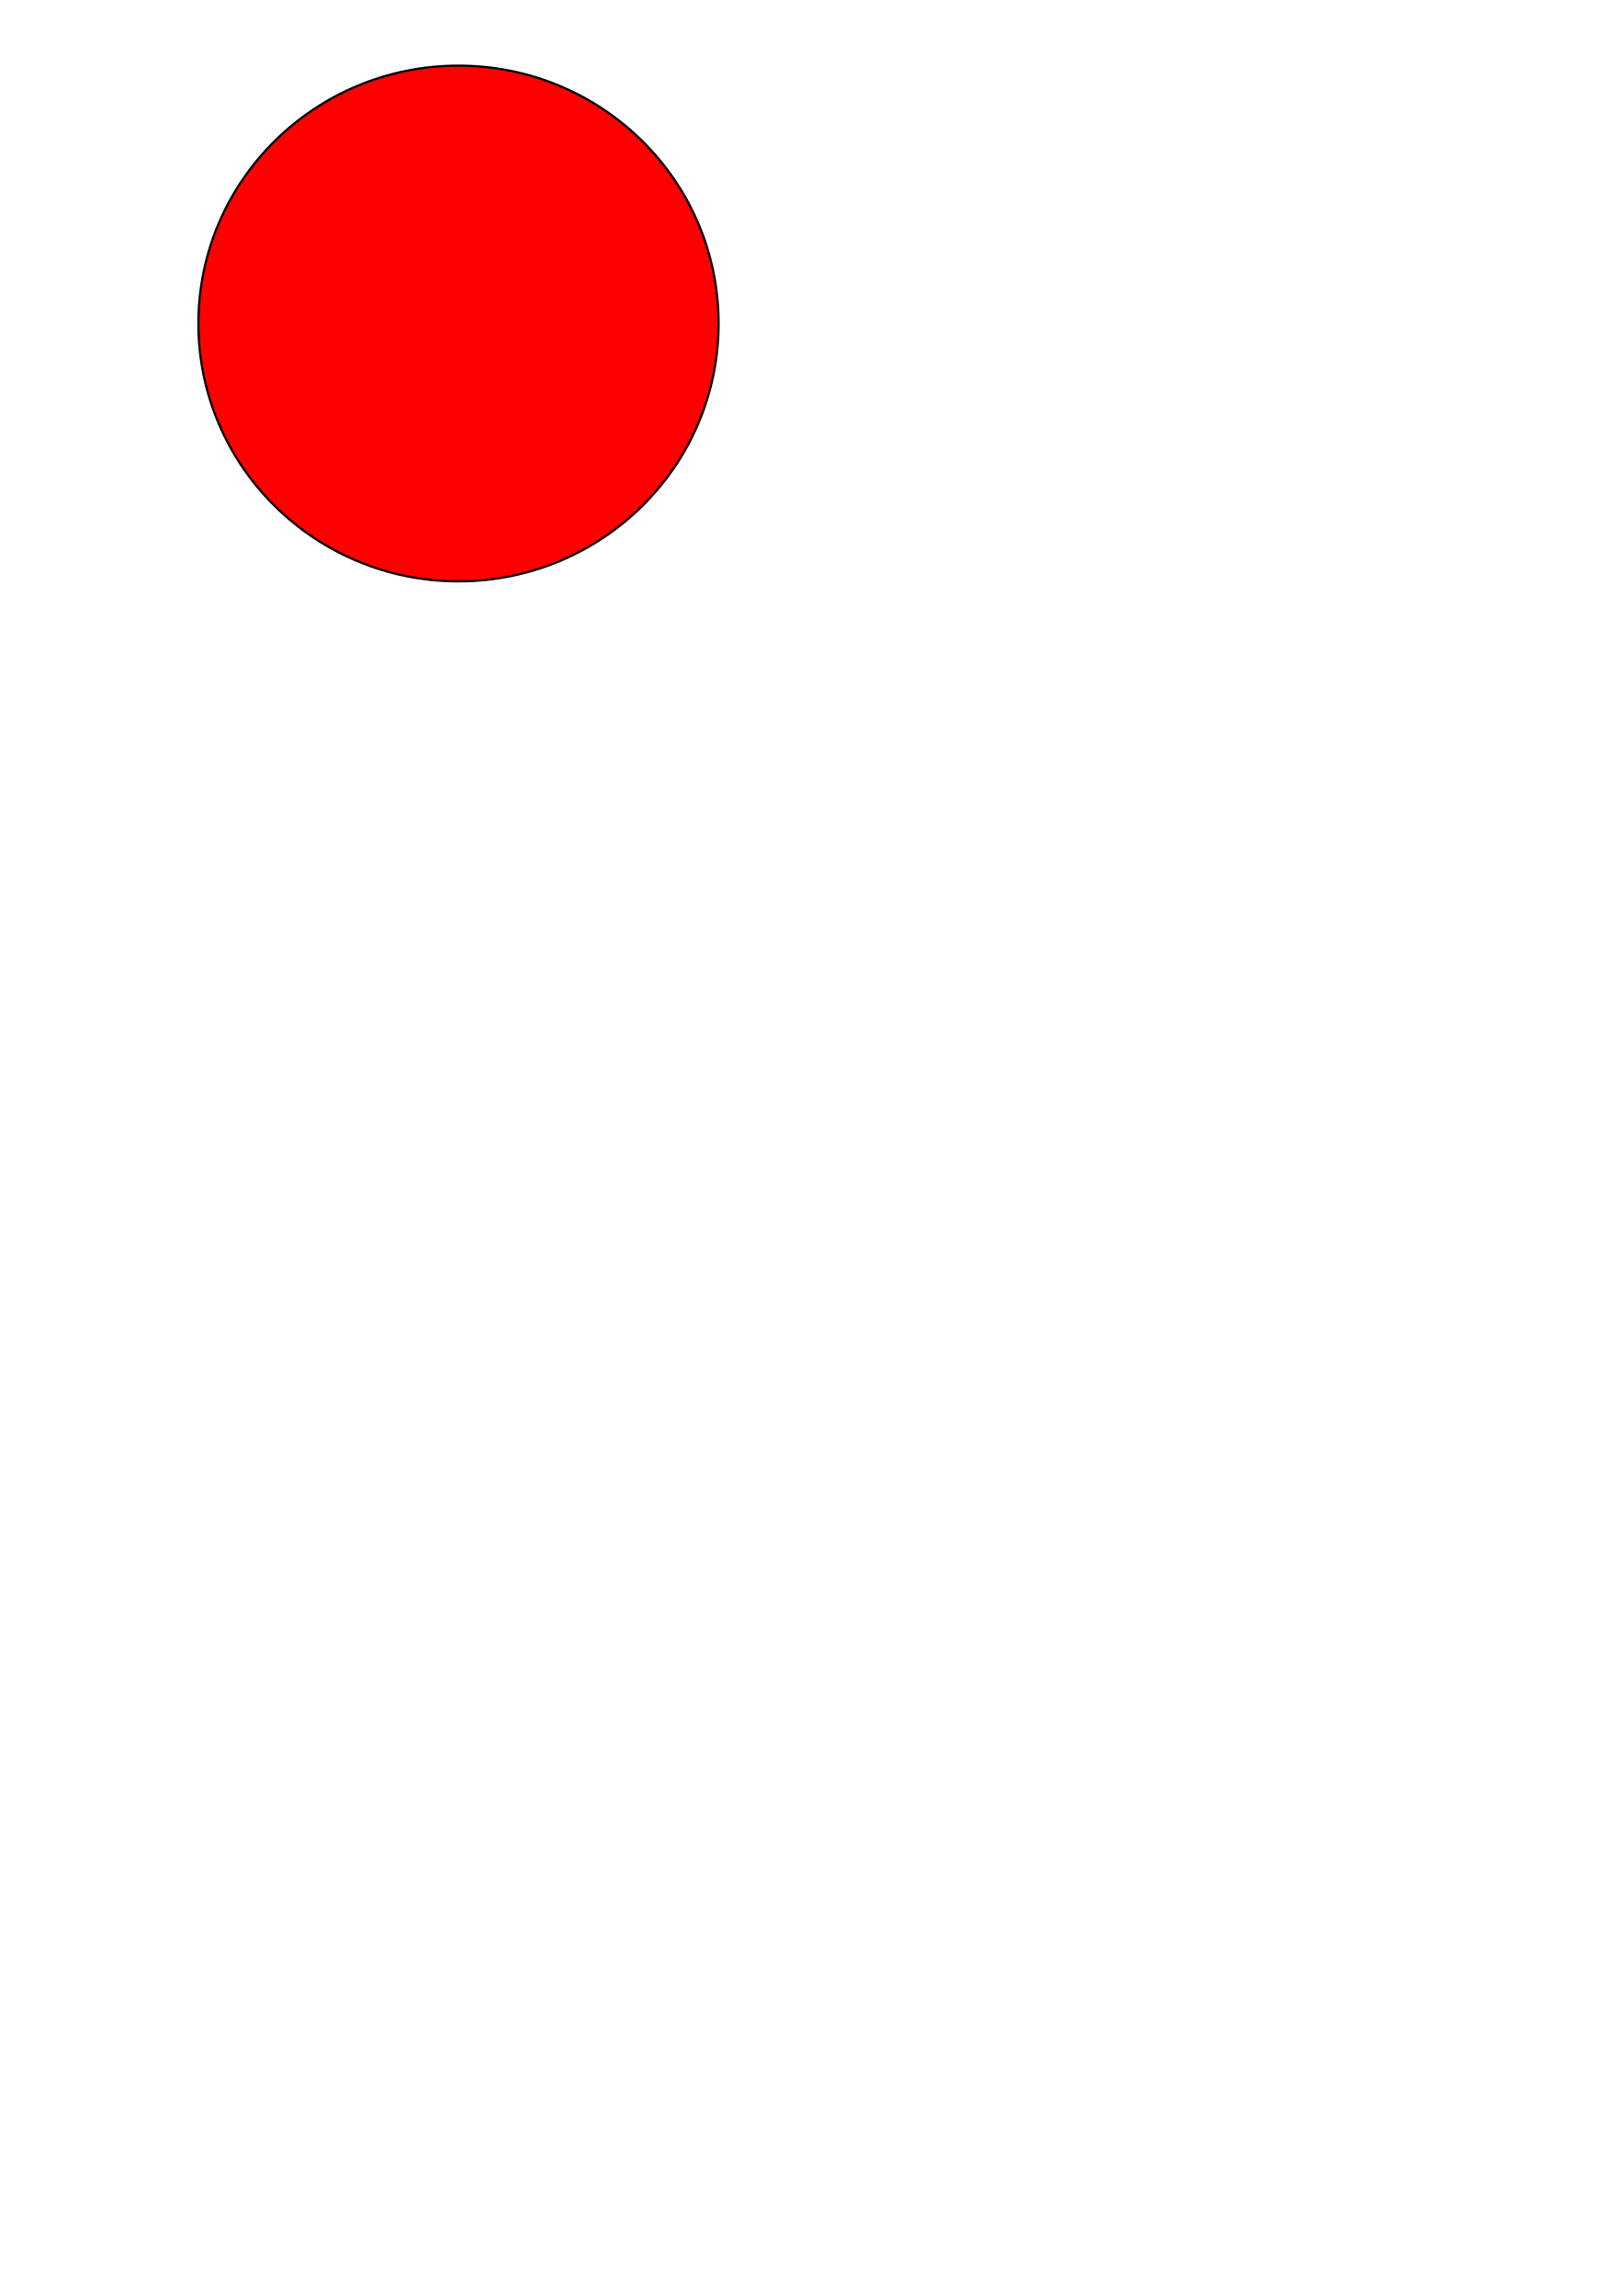
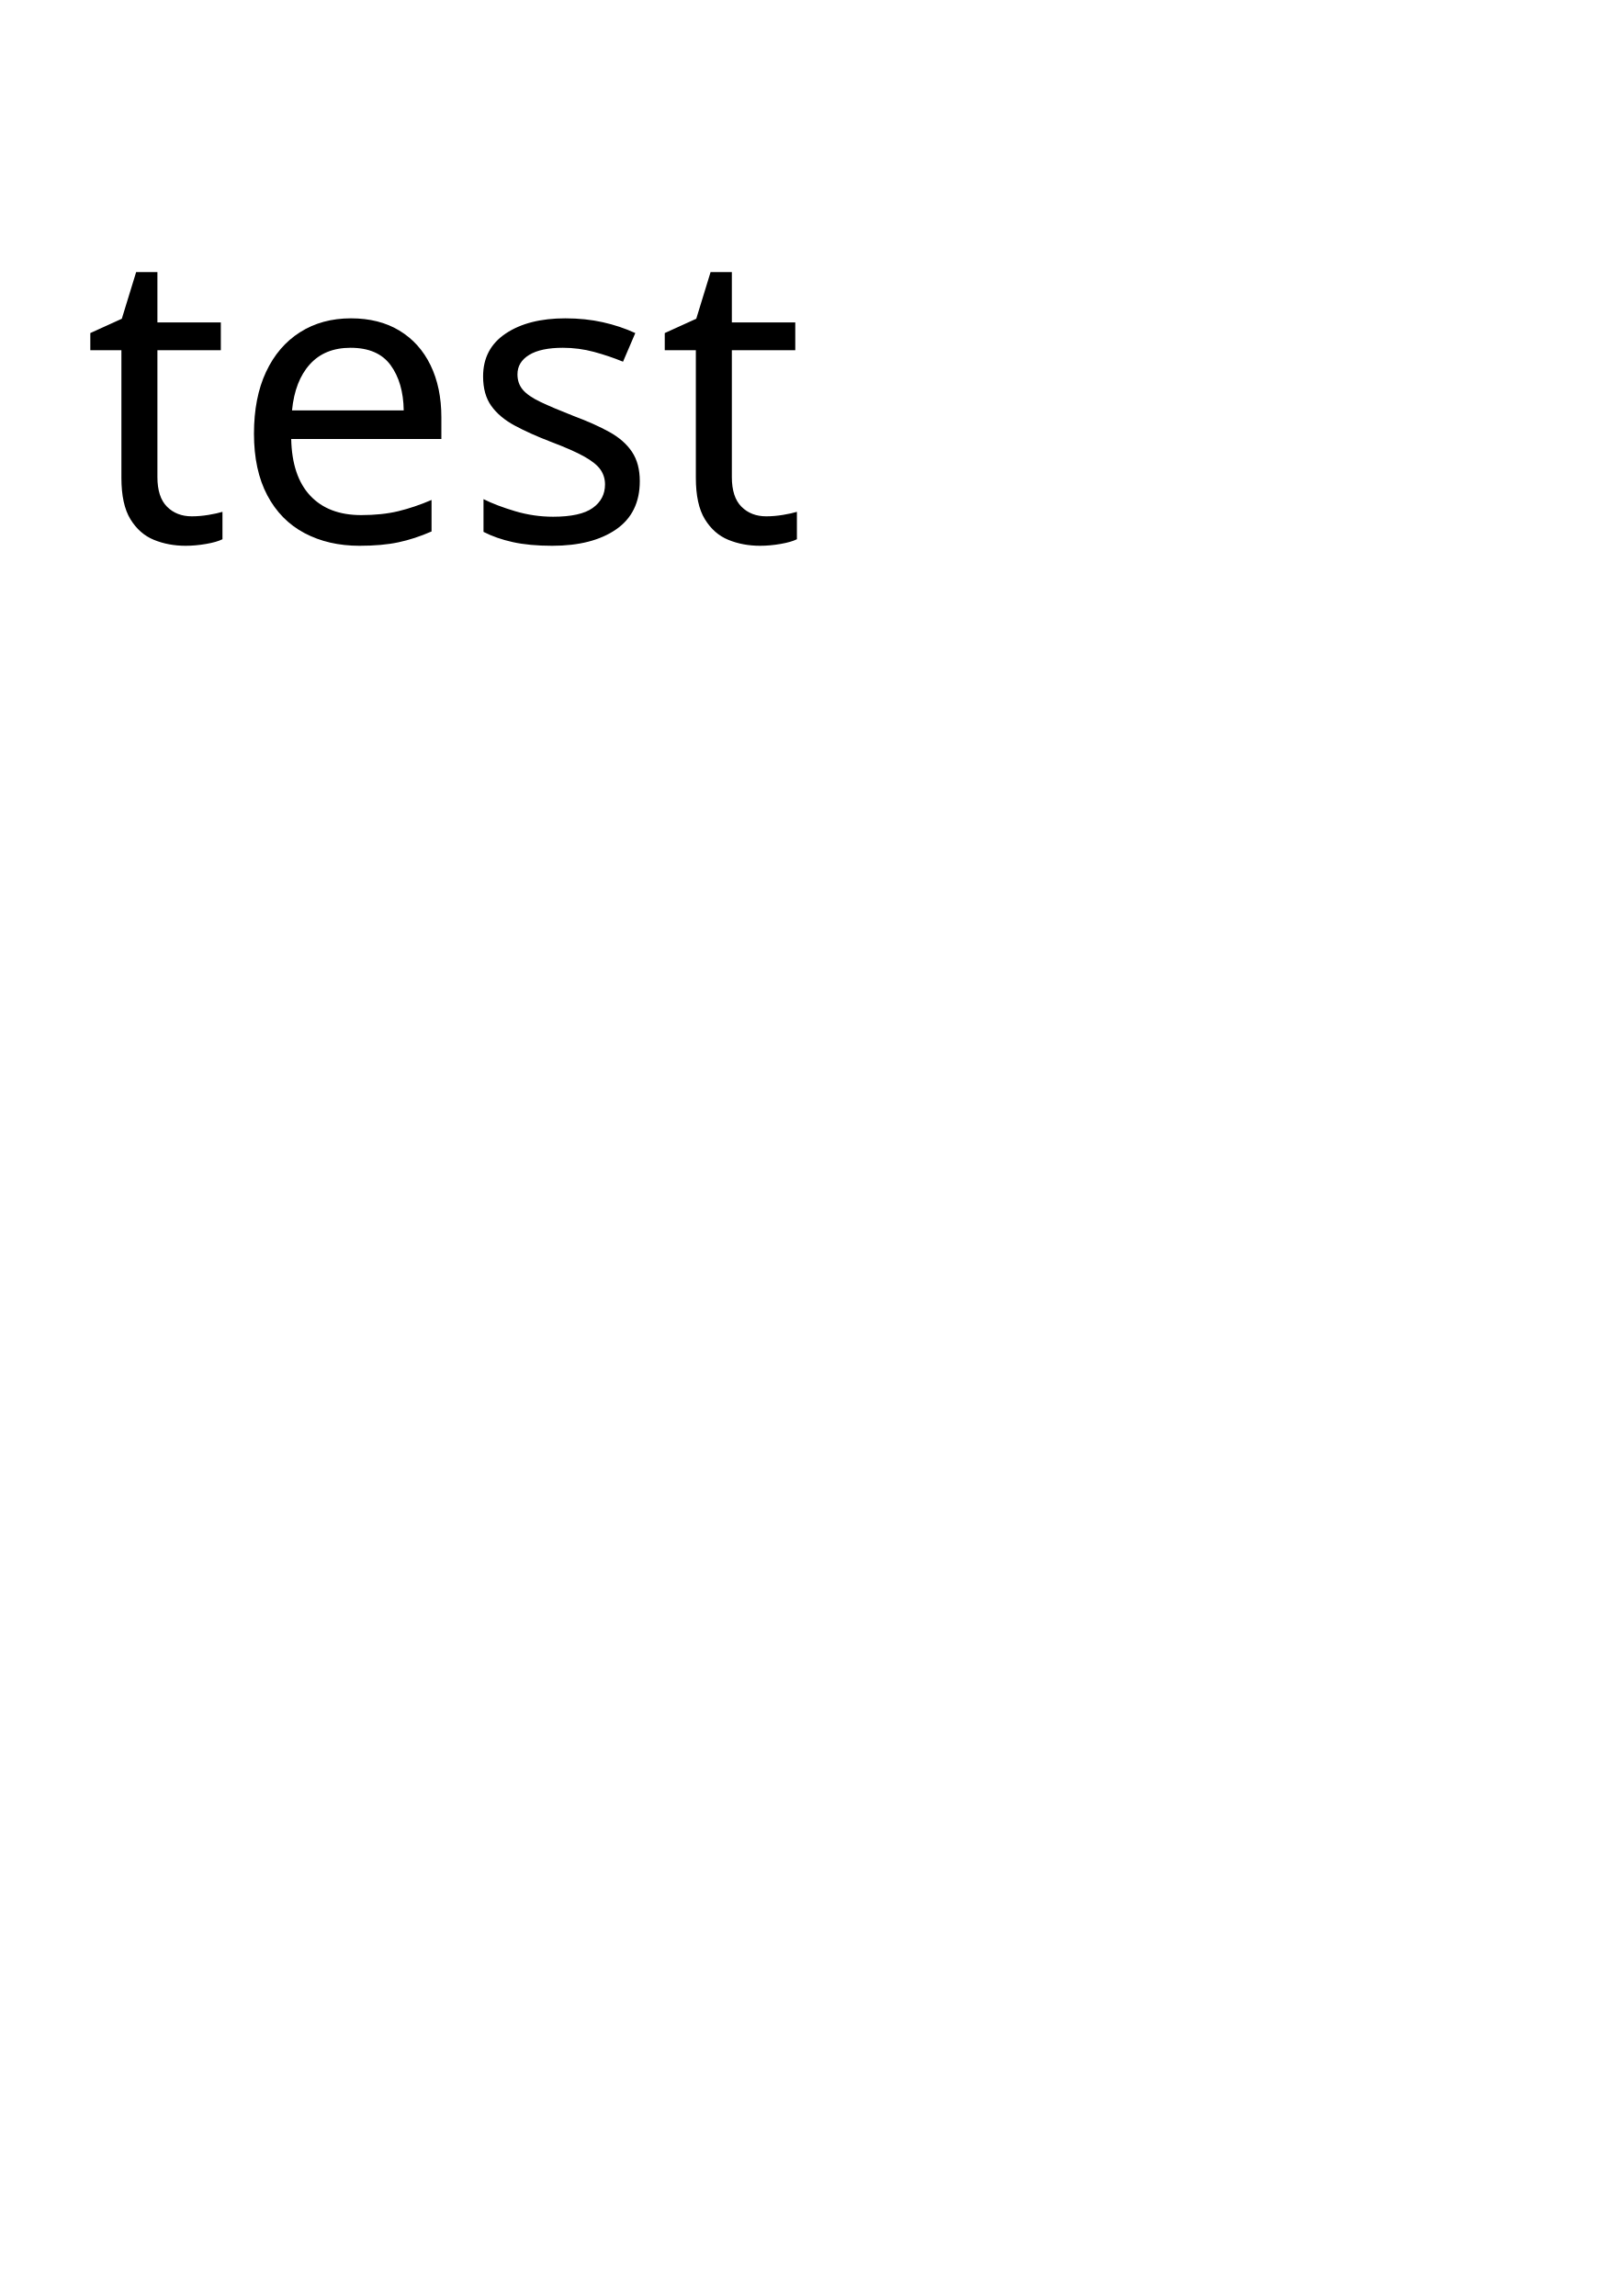
<svg xmlns="http://www.w3.org/2000/svg" width="210mm" height="297mm" viewBox="0 0 744.094 1052.362" id="svg2" version="1.1">
  <defs id="defs4" />
  <g id="layer1">
-     <ellipse style="fill:#ff0000;fill-rule:evenodd;stroke:#000000;stroke-width:1px;stroke-linecap:butt;stroke-linejoin:miter;stroke-opacity:1" id="path3387" cx="210.112" cy="148.276" rx="119.198" ry="118.188" />
+     <text xml:space="preserve" style="font-style:normal;font-weight:normal;font-size:40px;line-height:125%;font-family:sans-serif;letter-spacing:0px;word-spacing:0px;fill:#000000;fill-opacity:1;stroke:none;stroke-width:1px;stroke-linecap:butt;stroke-linejoin:miter;stroke-opacity:1" x="38.386" y="248.281" id="text3342">
+       <tspan id="tspan3344" x="38.386" y="248.281" style="font-size:187.5px">test</tspan>
+     </text>
  </g>
</svg>
